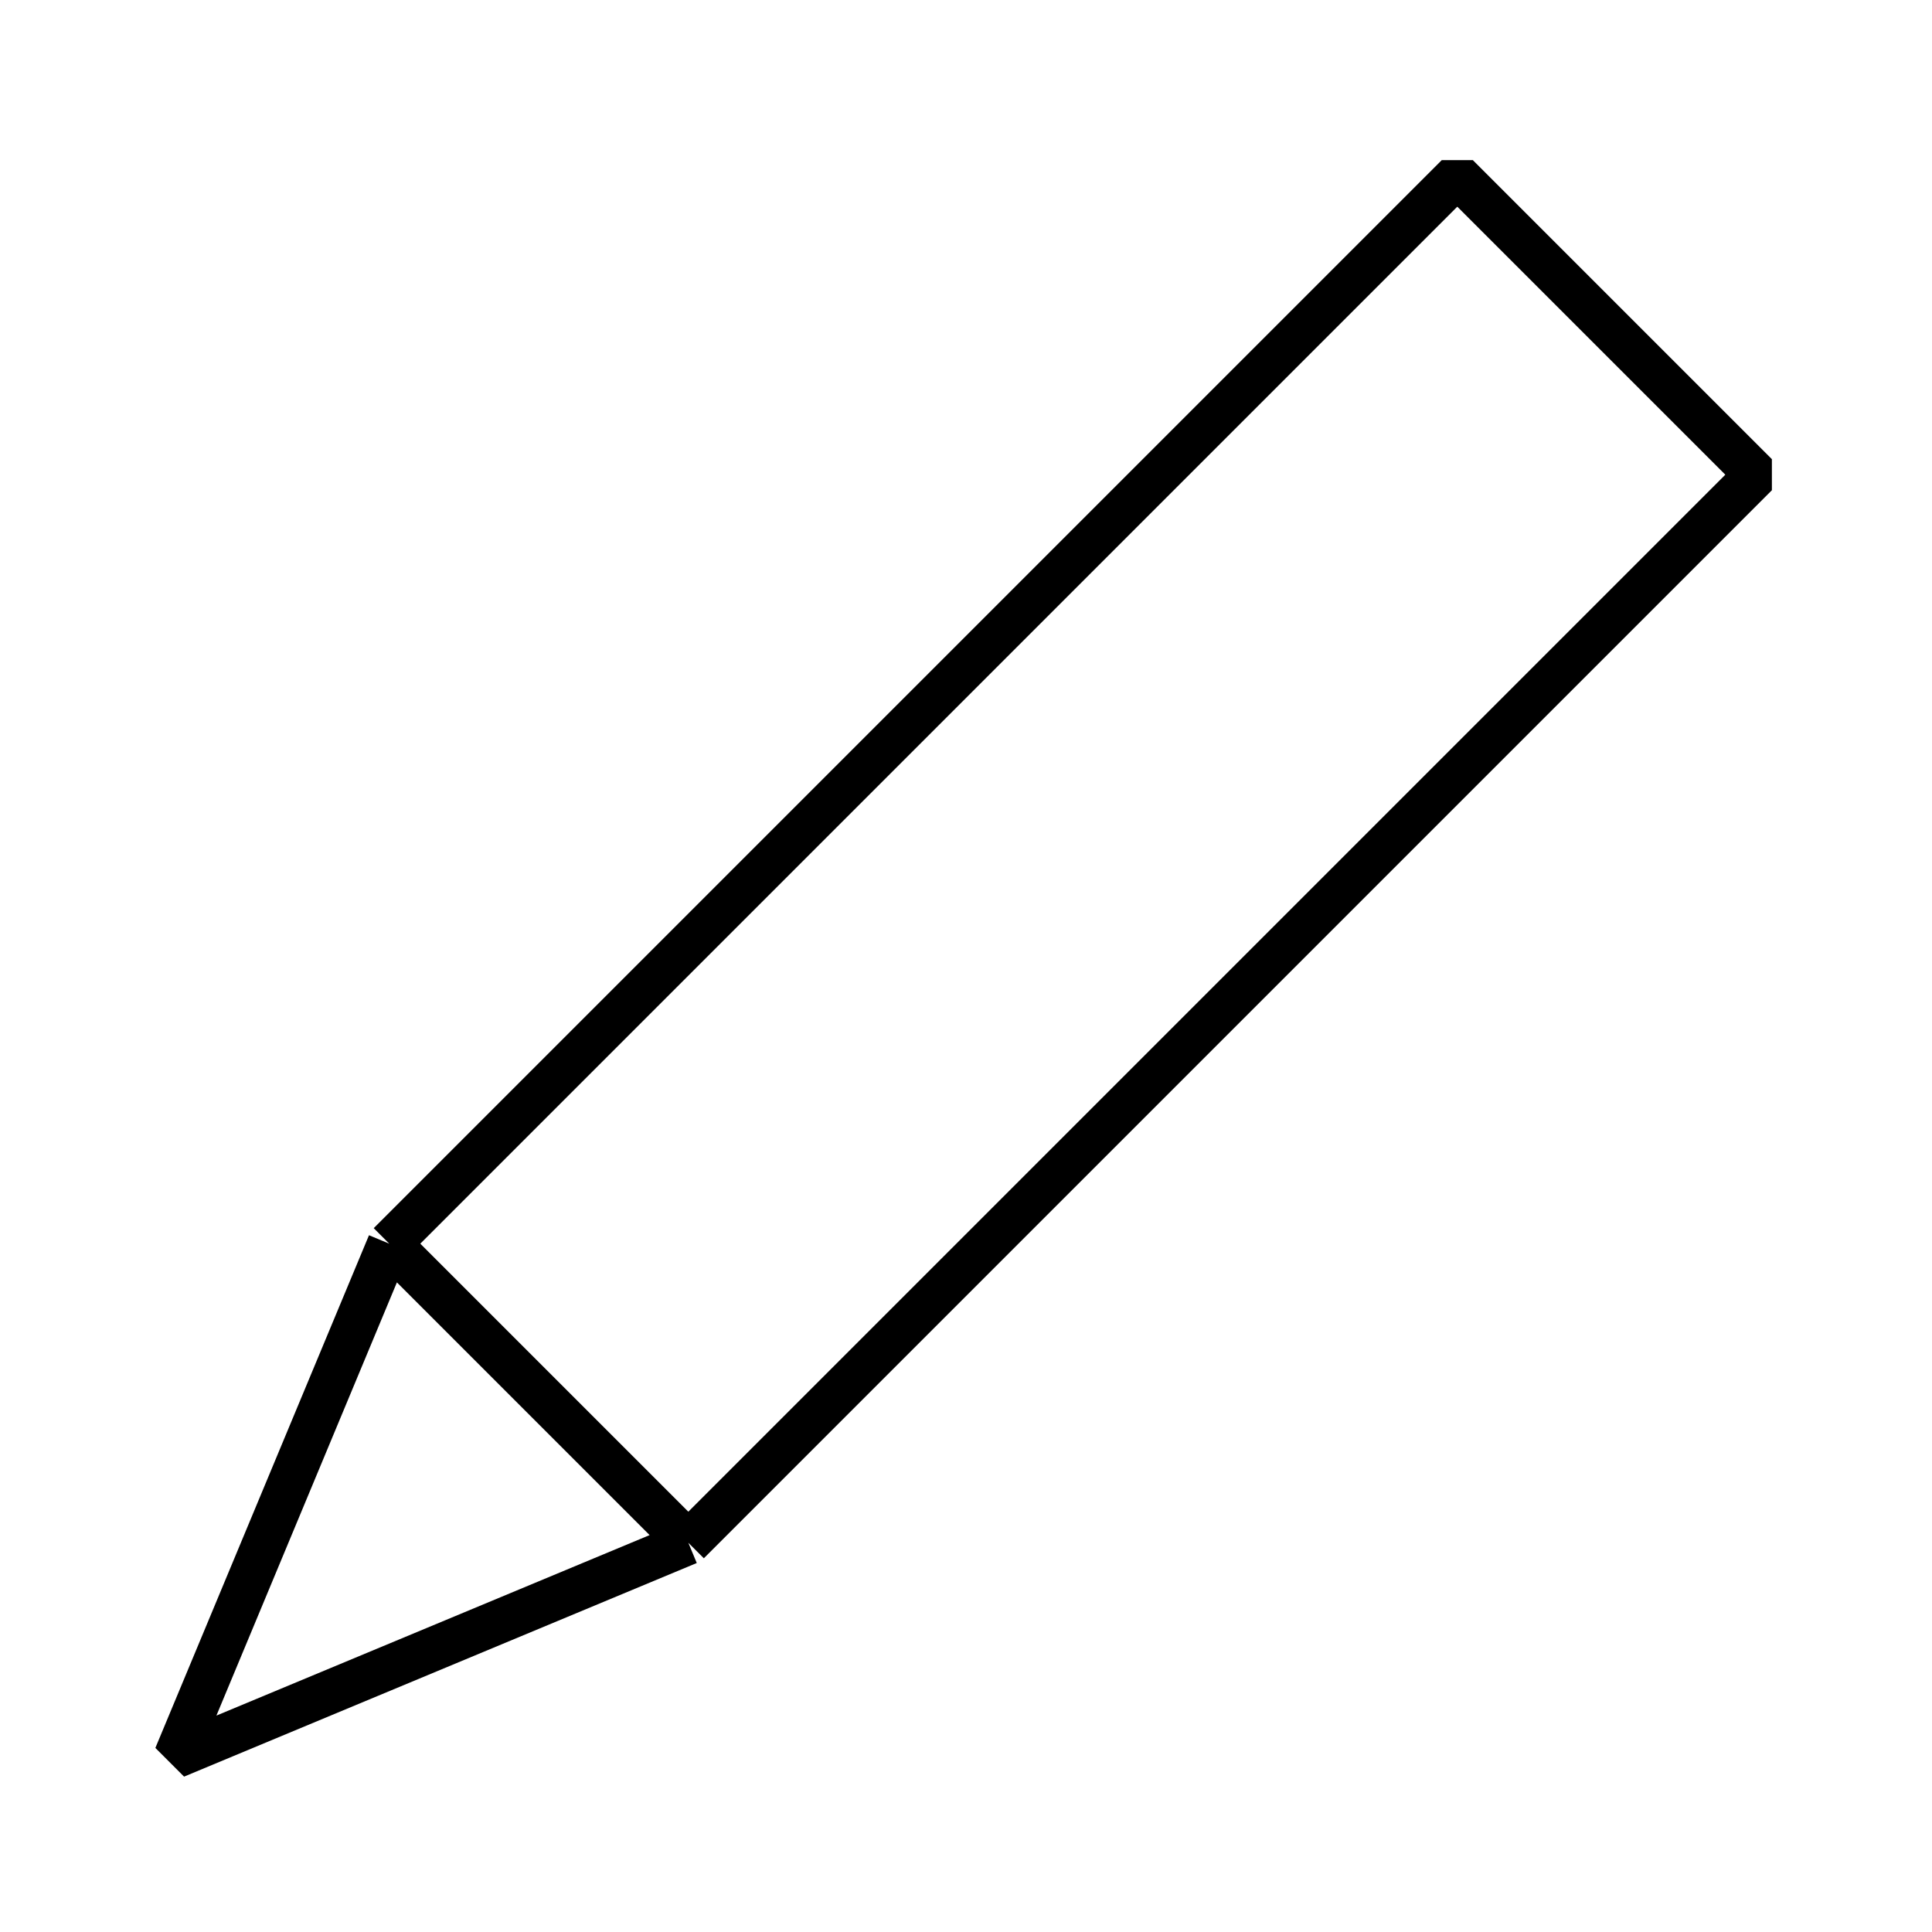
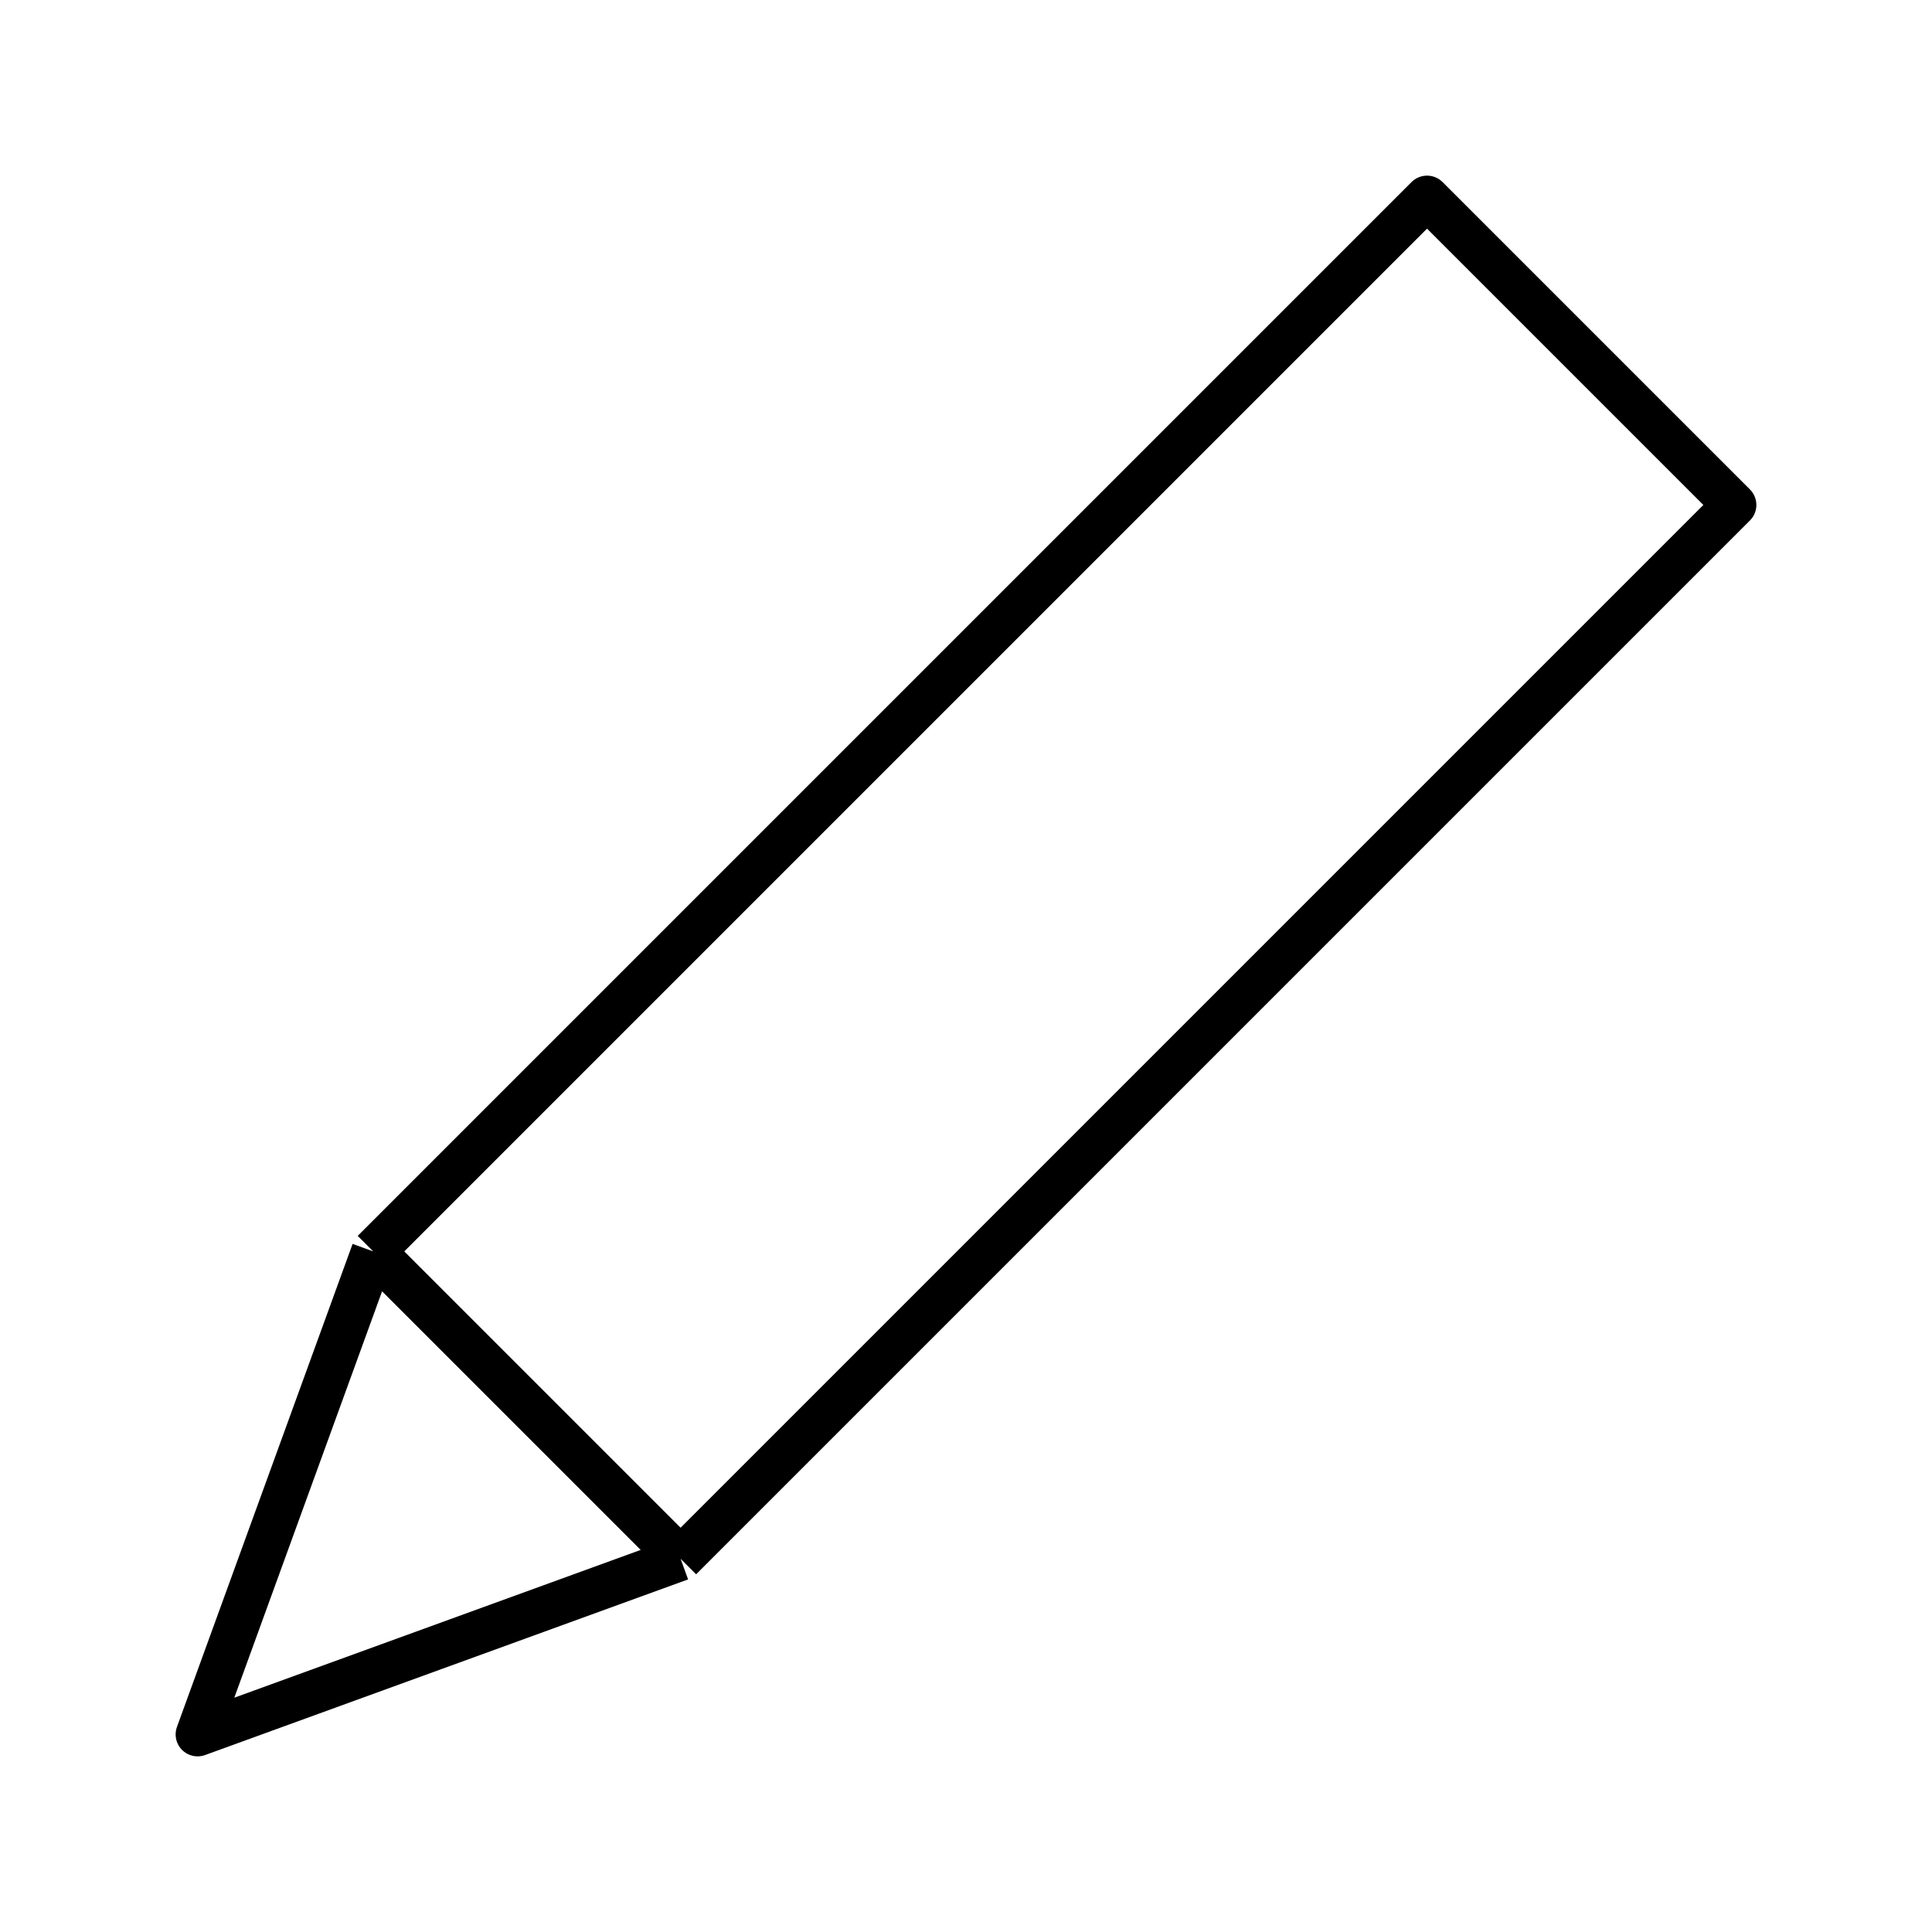
<svg xmlns="http://www.w3.org/2000/svg" width="44" height="44" viewBox="0 0 44 44" fill="none">
-   <path d="M8.865 28.324L4 40L15.676 35.135M8.865 28.324L33.189 4L40 10.811L15.676 35.135M8.865 28.324L15.676 35.135" stroke="black" stroke-linejoin="bevel" />
+   <path d="M8.5 28.5L4.5 39.5L15.5 35.5M8.5 28.5L32.5 4.5L39.5 11.5L15.5 35.5M8.5 28.5L15.5 35.5" stroke="black" stroke-linejoin="round" />
</svg>
